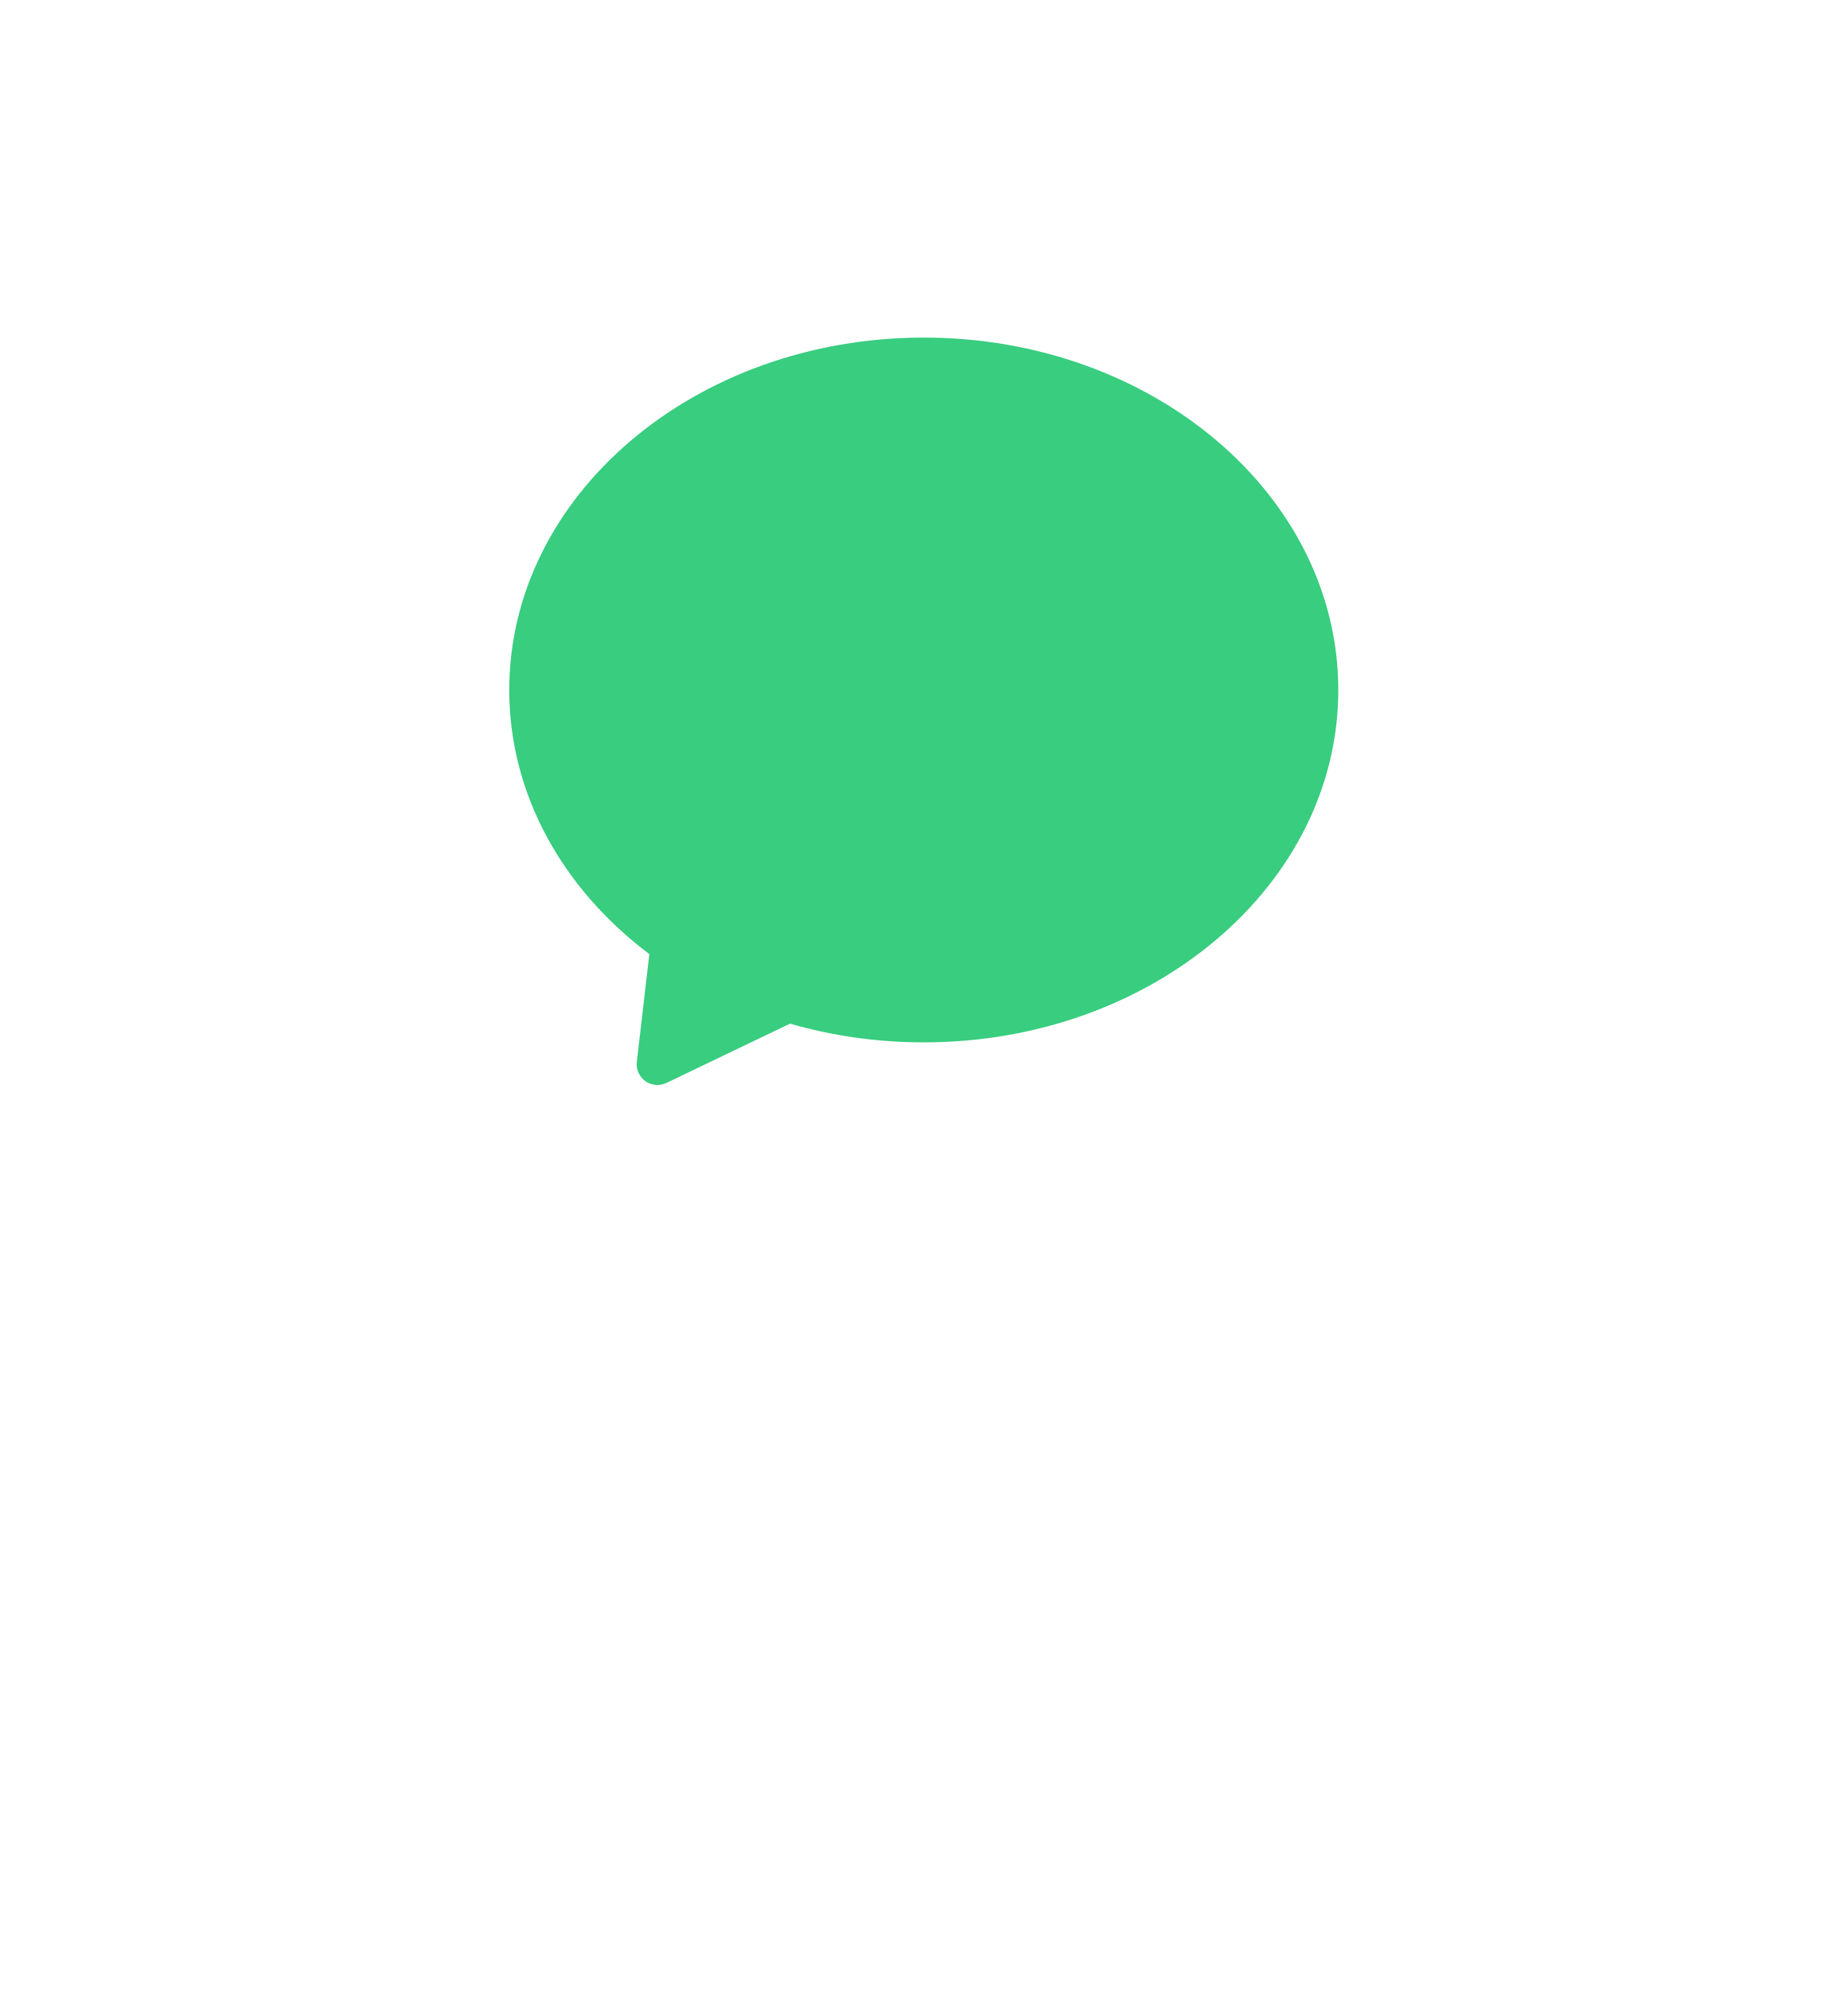
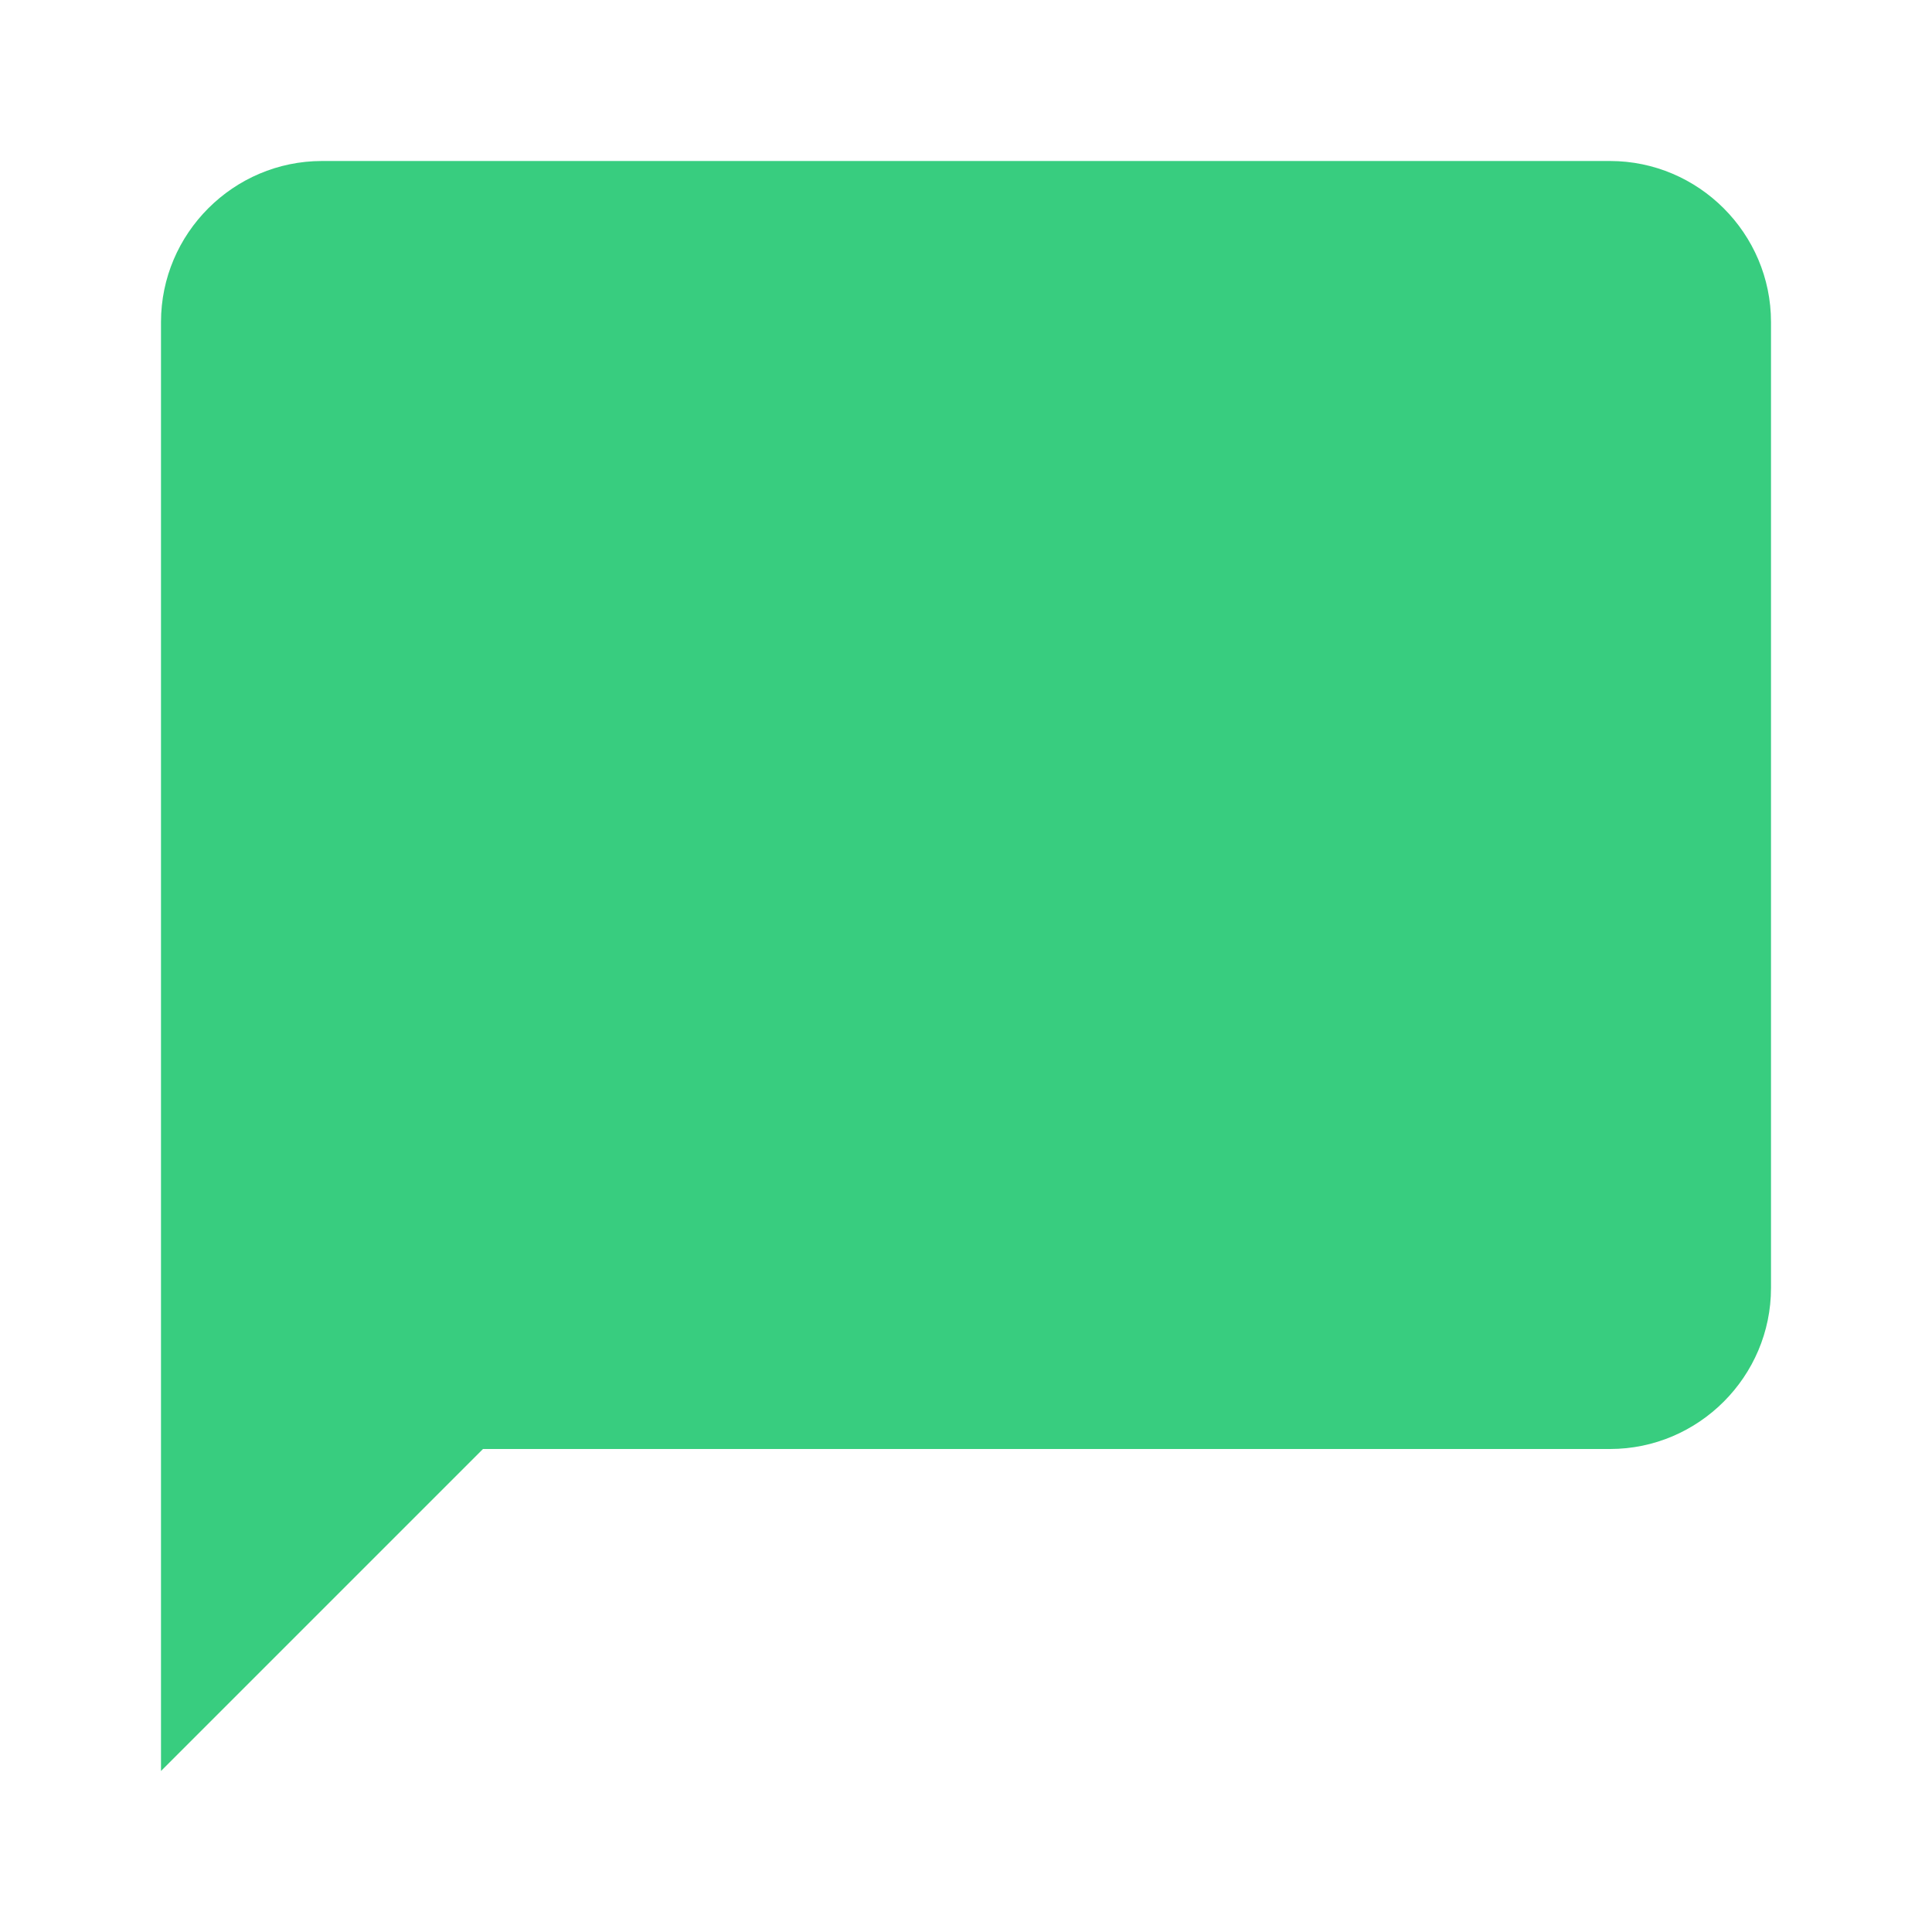
- <svg xmlns="http://www.w3.org/2000/svg" width="52" height="56" viewBox="0 0 52 56" fill="none">
-   <path fill-rule="evenodd" clip-rule="evenodd" d="M26 29.333C32.443 29.333 37.667 24.893 37.667 19.417C37.667 13.94 32.443 9.5 26 9.5C19.557 9.5 14.333 13.94 14.333 19.417C14.333 22.376 15.858 25.032 18.276 26.849L17.924 29.881C17.887 30.201 18.116 30.491 18.436 30.528C18.545 30.541 18.656 30.522 18.756 30.475L22.236 28.806C23.417 29.148 24.683 29.333 26 29.333Z" fill="#38CD7F" />
+ <svg xmlns="http://www.w3.org/2000/svg" width="60" height="60" viewBox="0 0 24 24" fill="none">
+   <path d="M20 2H4C2.9 2 2 2.9 2 4V22L6 18H20C21.1 18 22 17.1 22 16V4C22 2.9 21.1 2 20 2Z" fill="#38CD7F" />
</svg>
